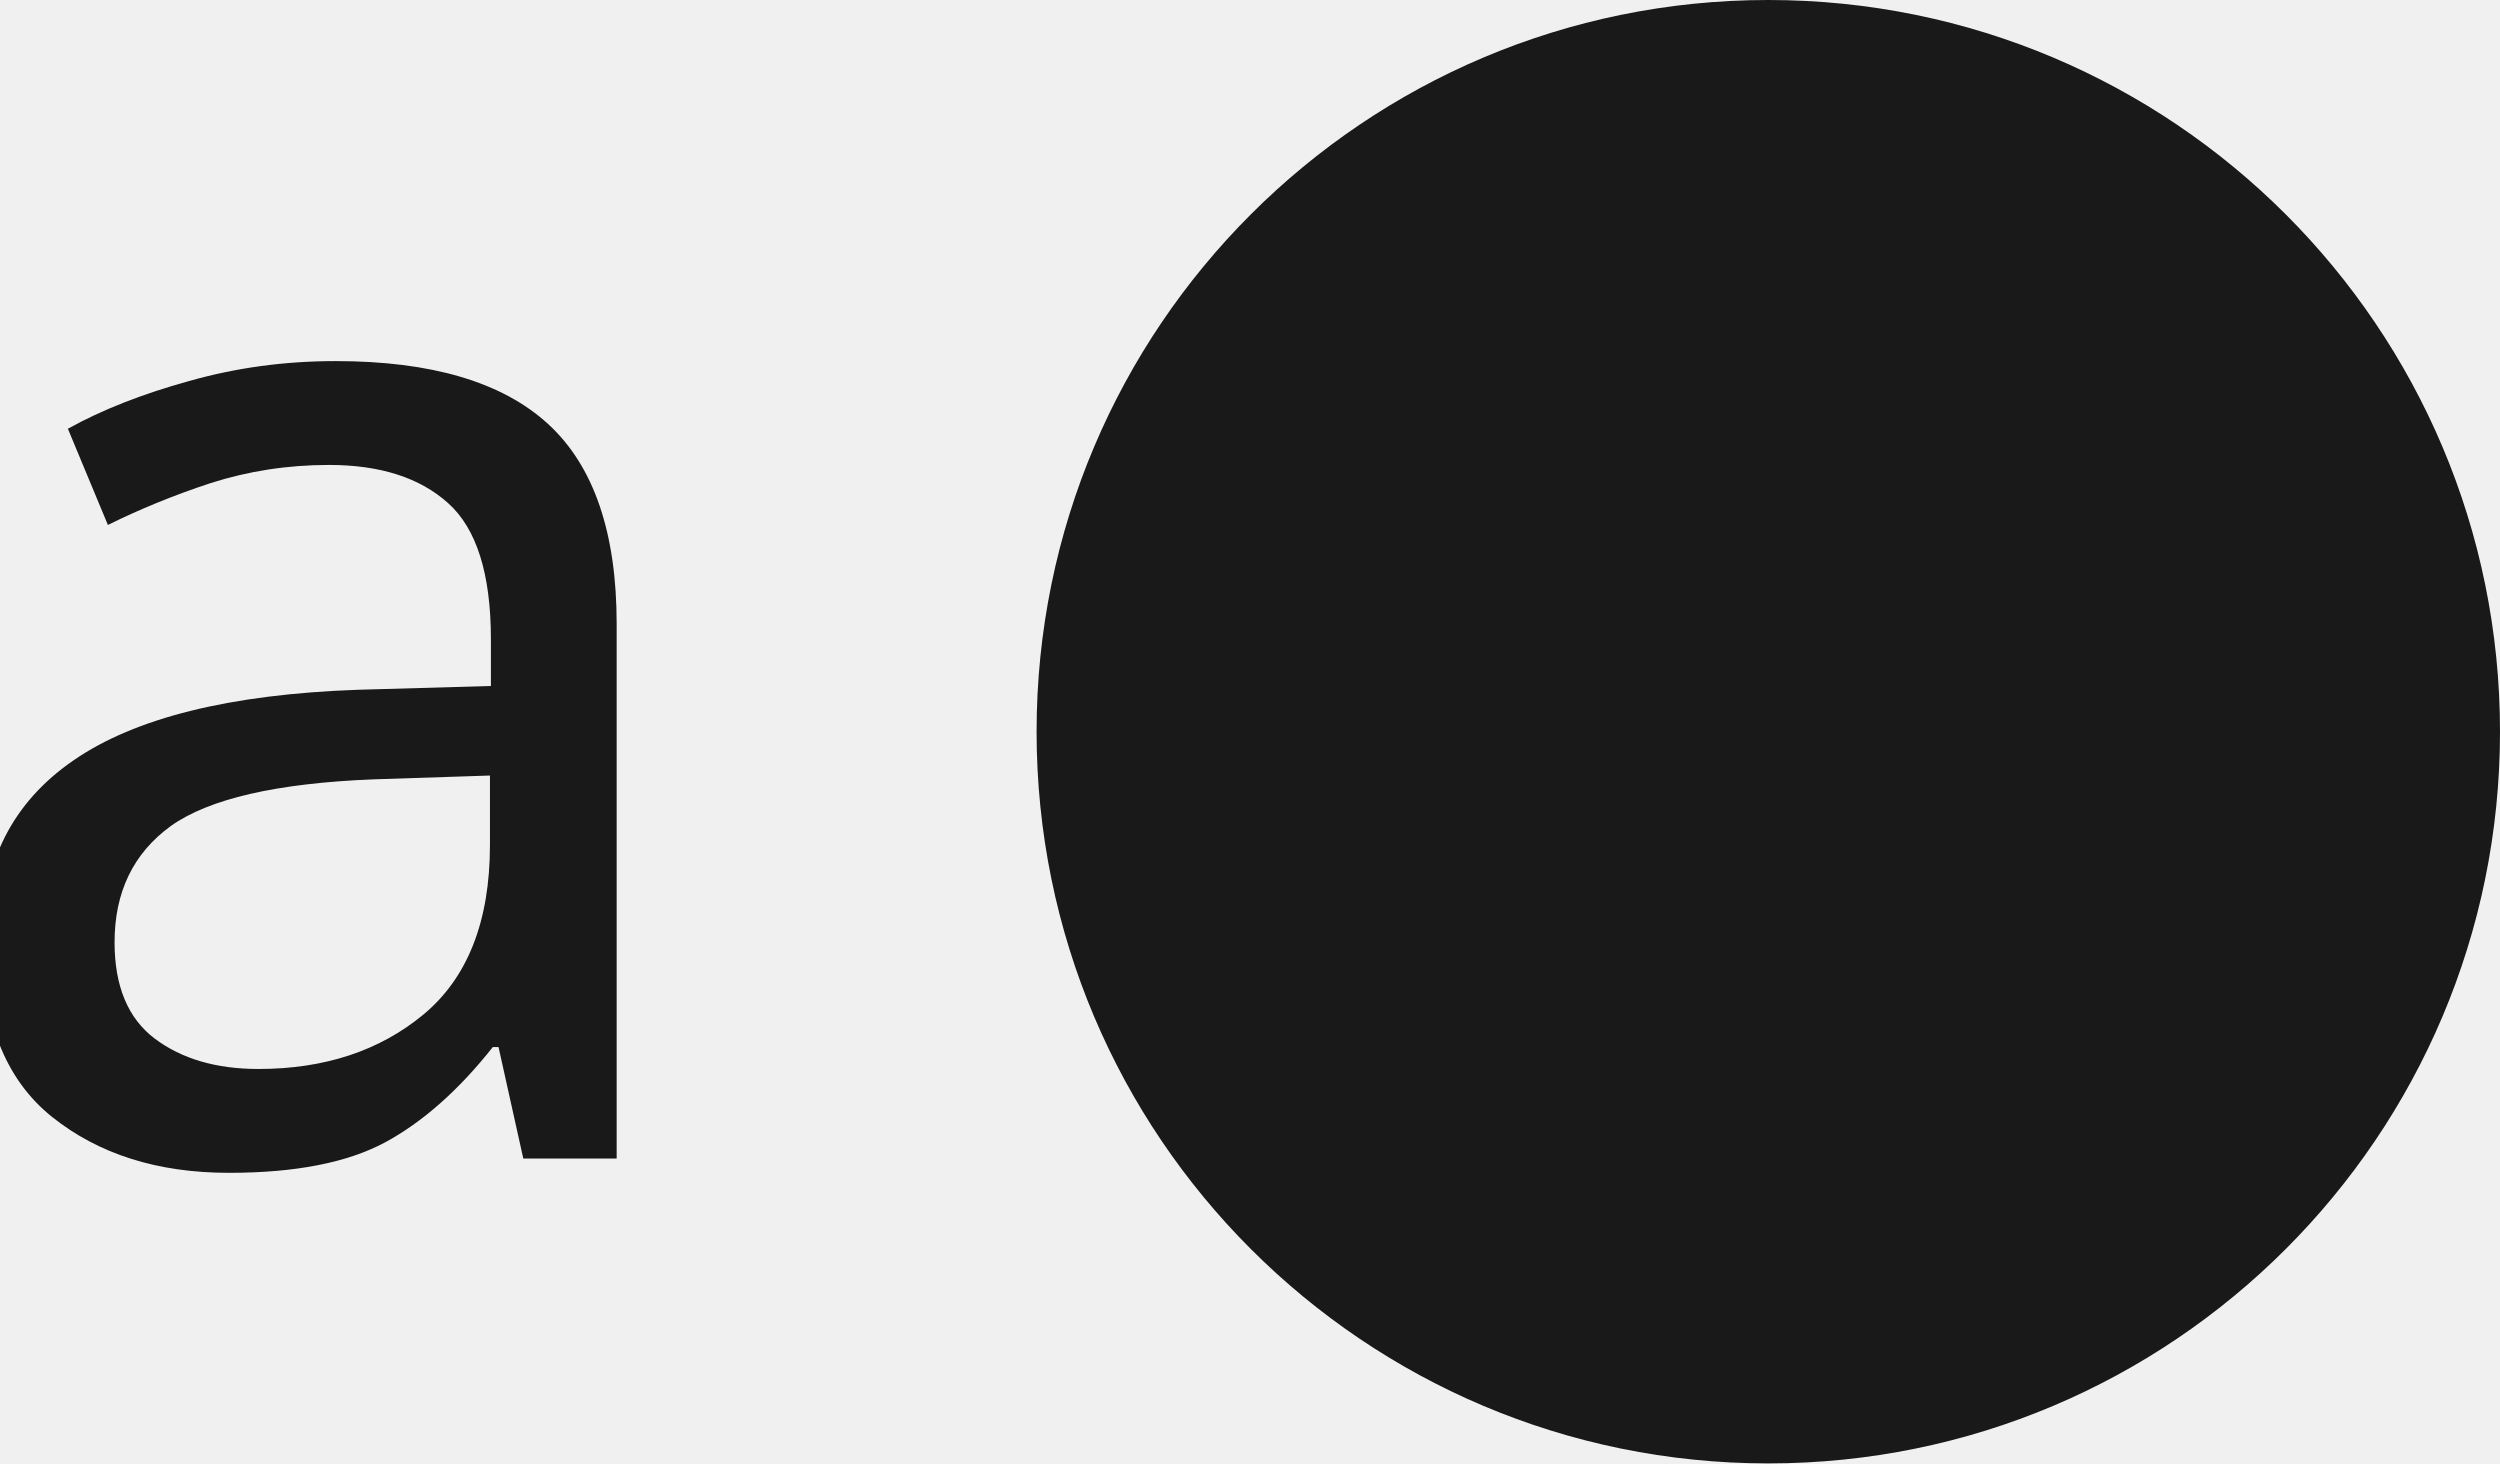
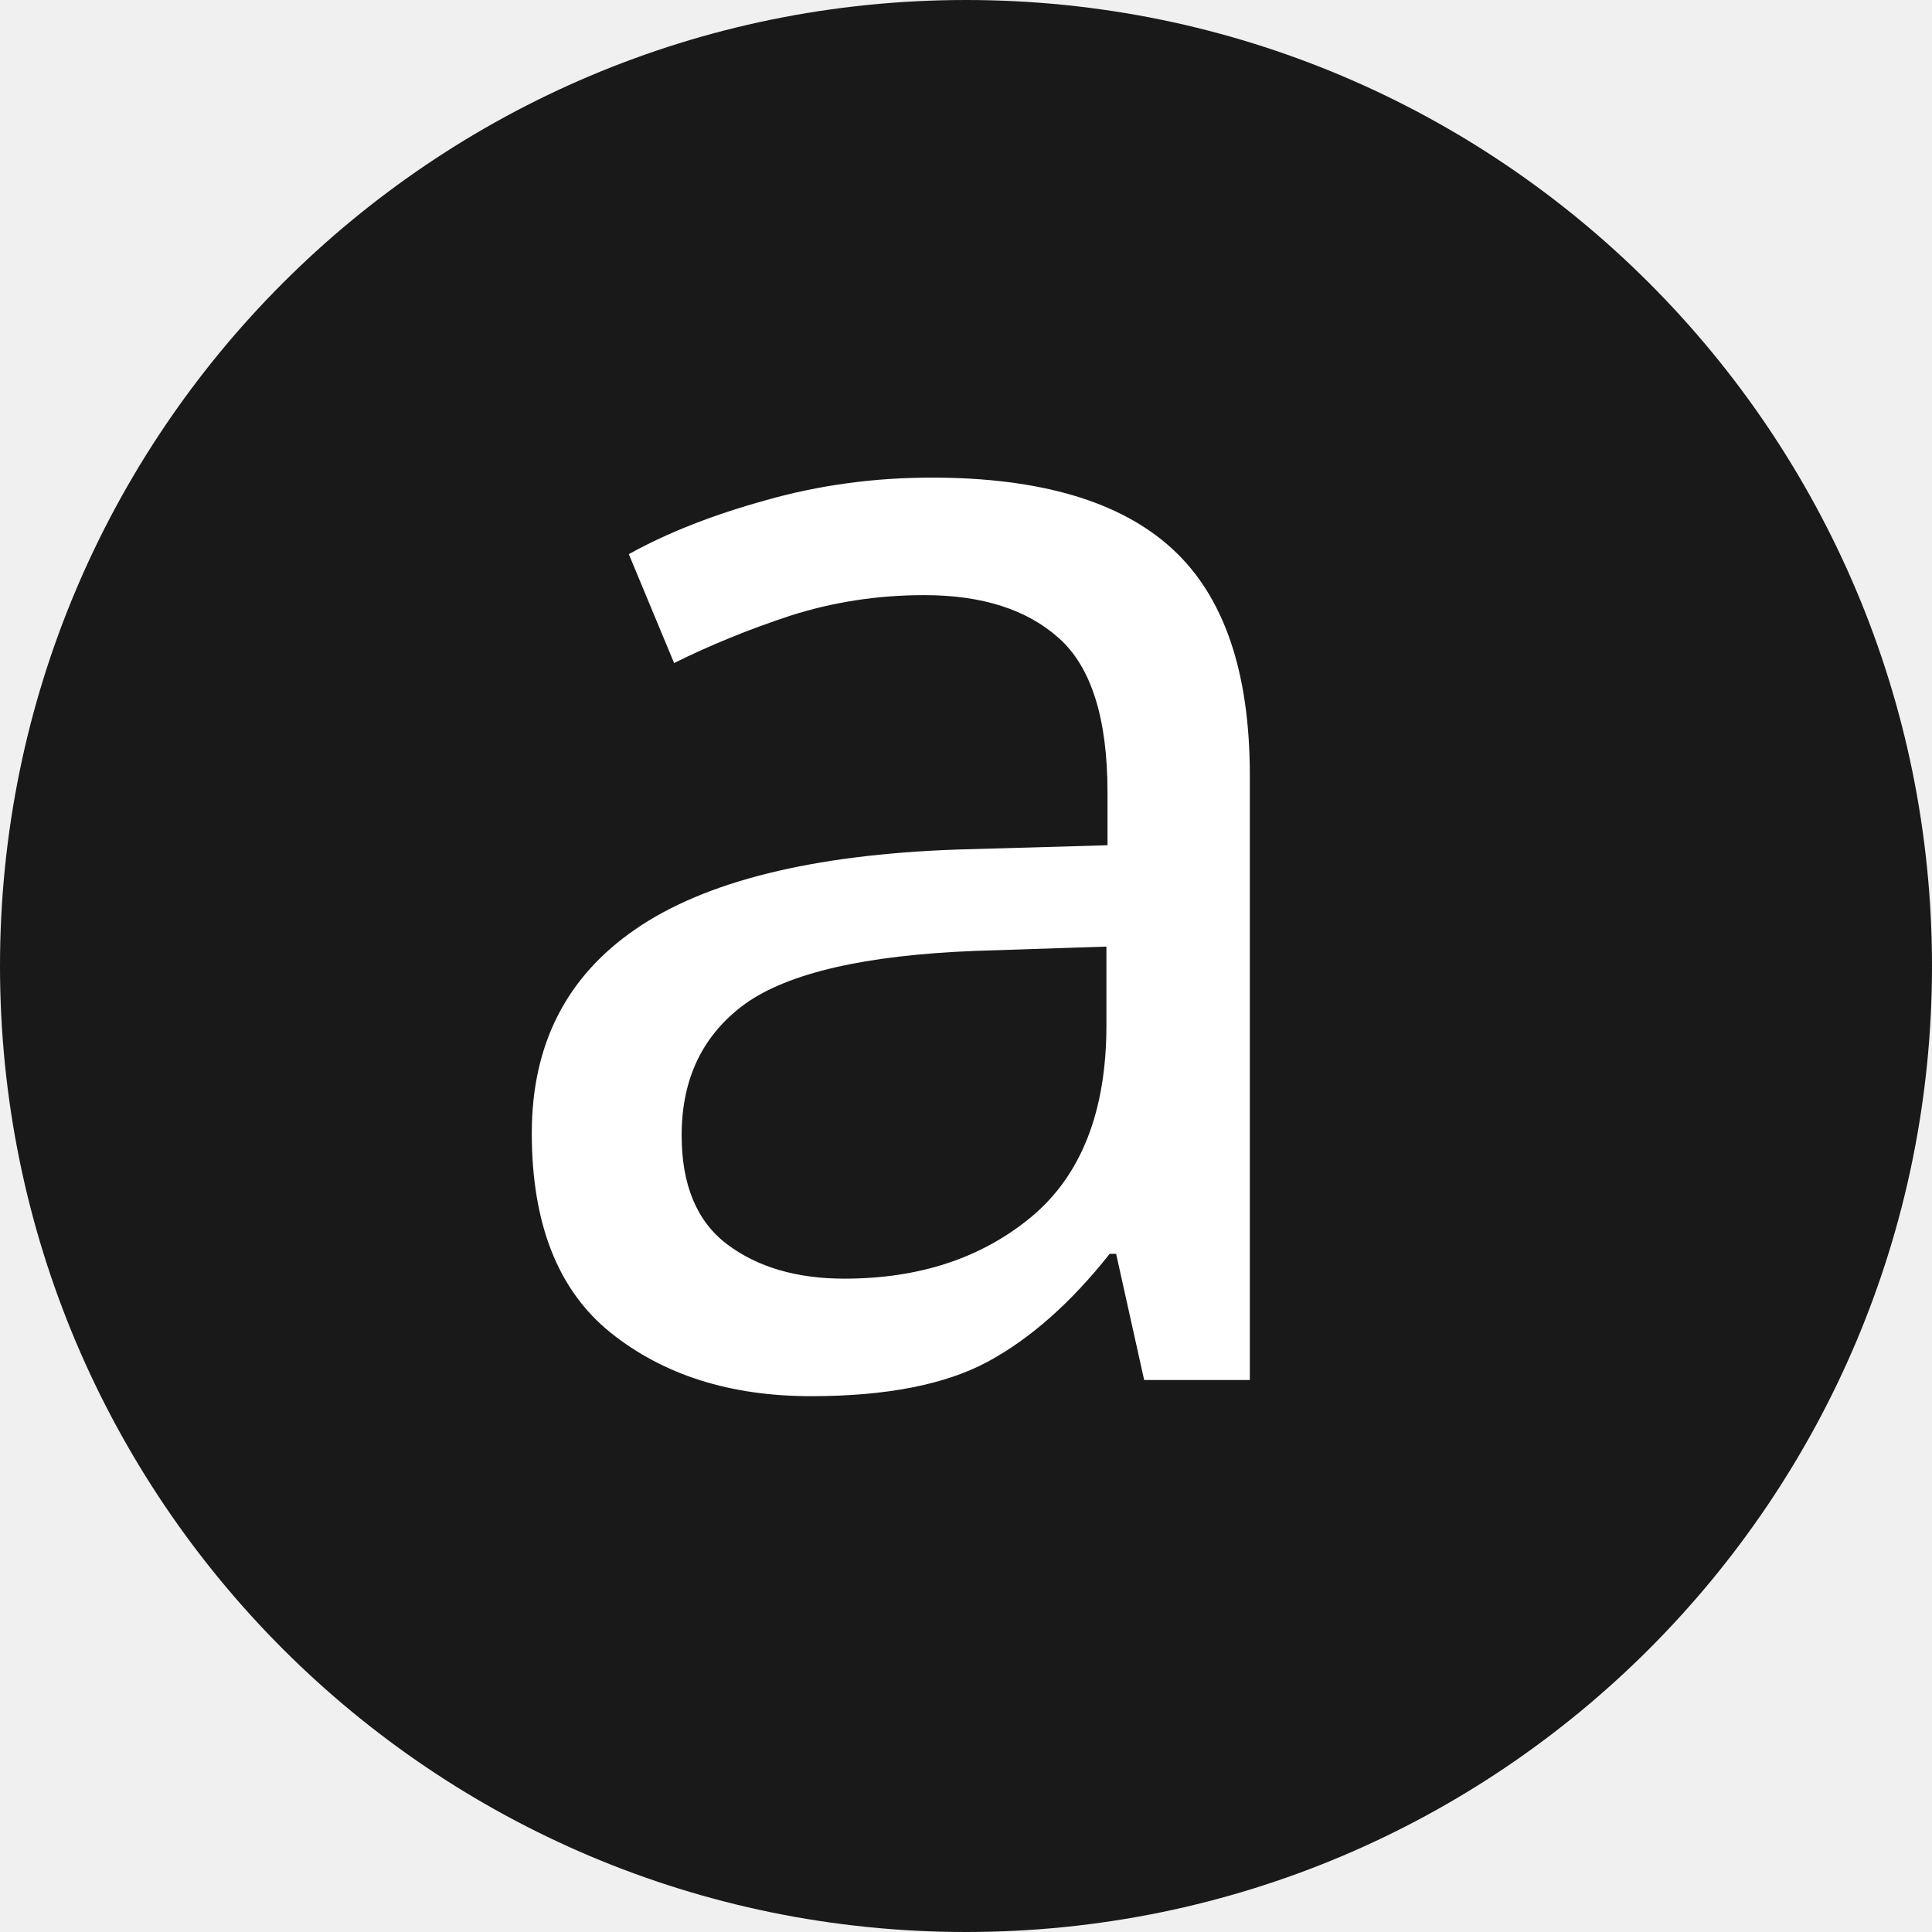
- <svg xmlns="http://www.w3.org/2000/svg" width="41px" height="24px" viewBox="0 0 41 24" version="1.1">
+ <svg xmlns="http://www.w3.org/2000/svg" width="28px" height="28px" viewBox="0 0 28 28" version="1.1">
  <g id="Welcome" stroke="none" stroke-width="1" fill="none" fill-rule="evenodd">
-     <g id="Logo" transform="translate(-388, -196)" fill="#191919">
-       <g id="Group-4" transform="translate(389, 193)">
+     <g id="Logo" transform="translate(-403, -194)">
+       <g id="Group-4" transform="translate(403, 192)">
        <g id="Group-3">
-           <circle id="Oval" cx="28" cy="15" r="12" />
-           <text id="a" font-family="RobotoMono-Regular, Roboto Mono" font-size="24" font-weight="normal">
-             <tspan x="-2.402" y="22">a</tspan>
+           <circle id="Oval" fill="#191919" cx="14" cy="16" r="14" />
+           <text id="a" font-family="RobotoMono-Regular, Roboto Mono" font-size="24" font-weight="normal" fill="#FFFFFF">
+             <tspan x="6.598" y="22">a</tspan>
          </text>
        </g>
      </g>
    </g>
  </g>
</svg>
